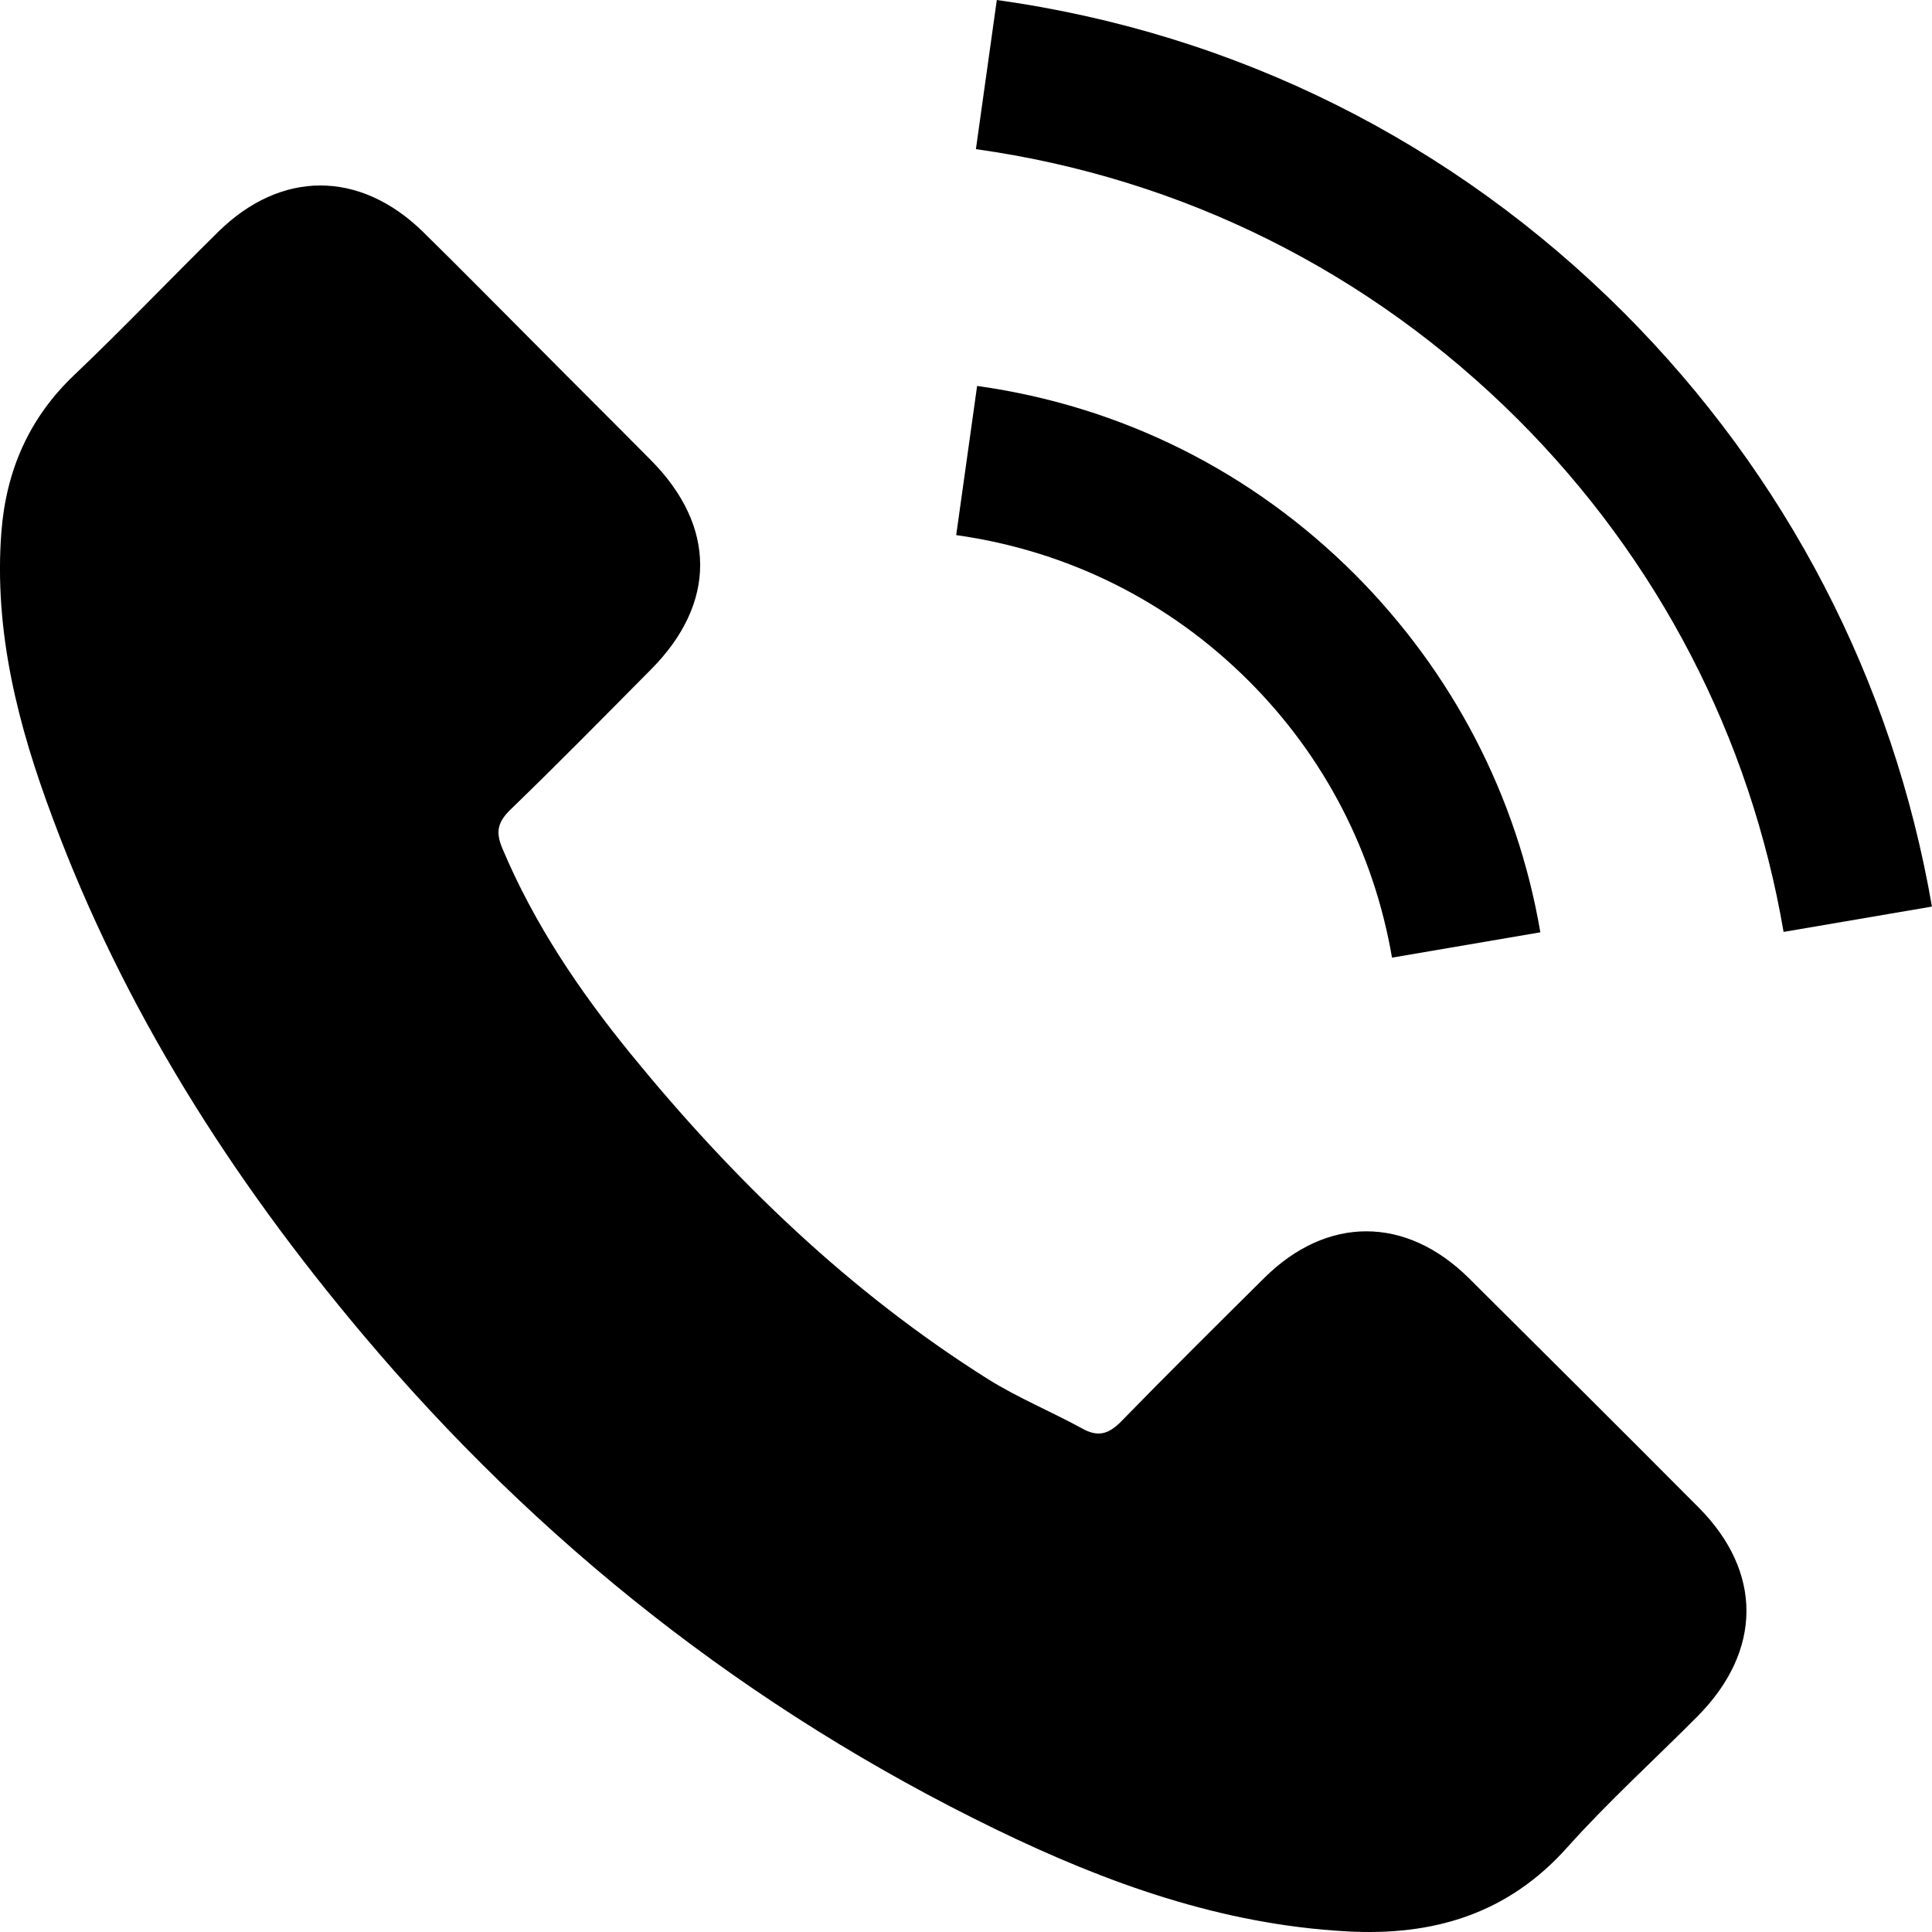
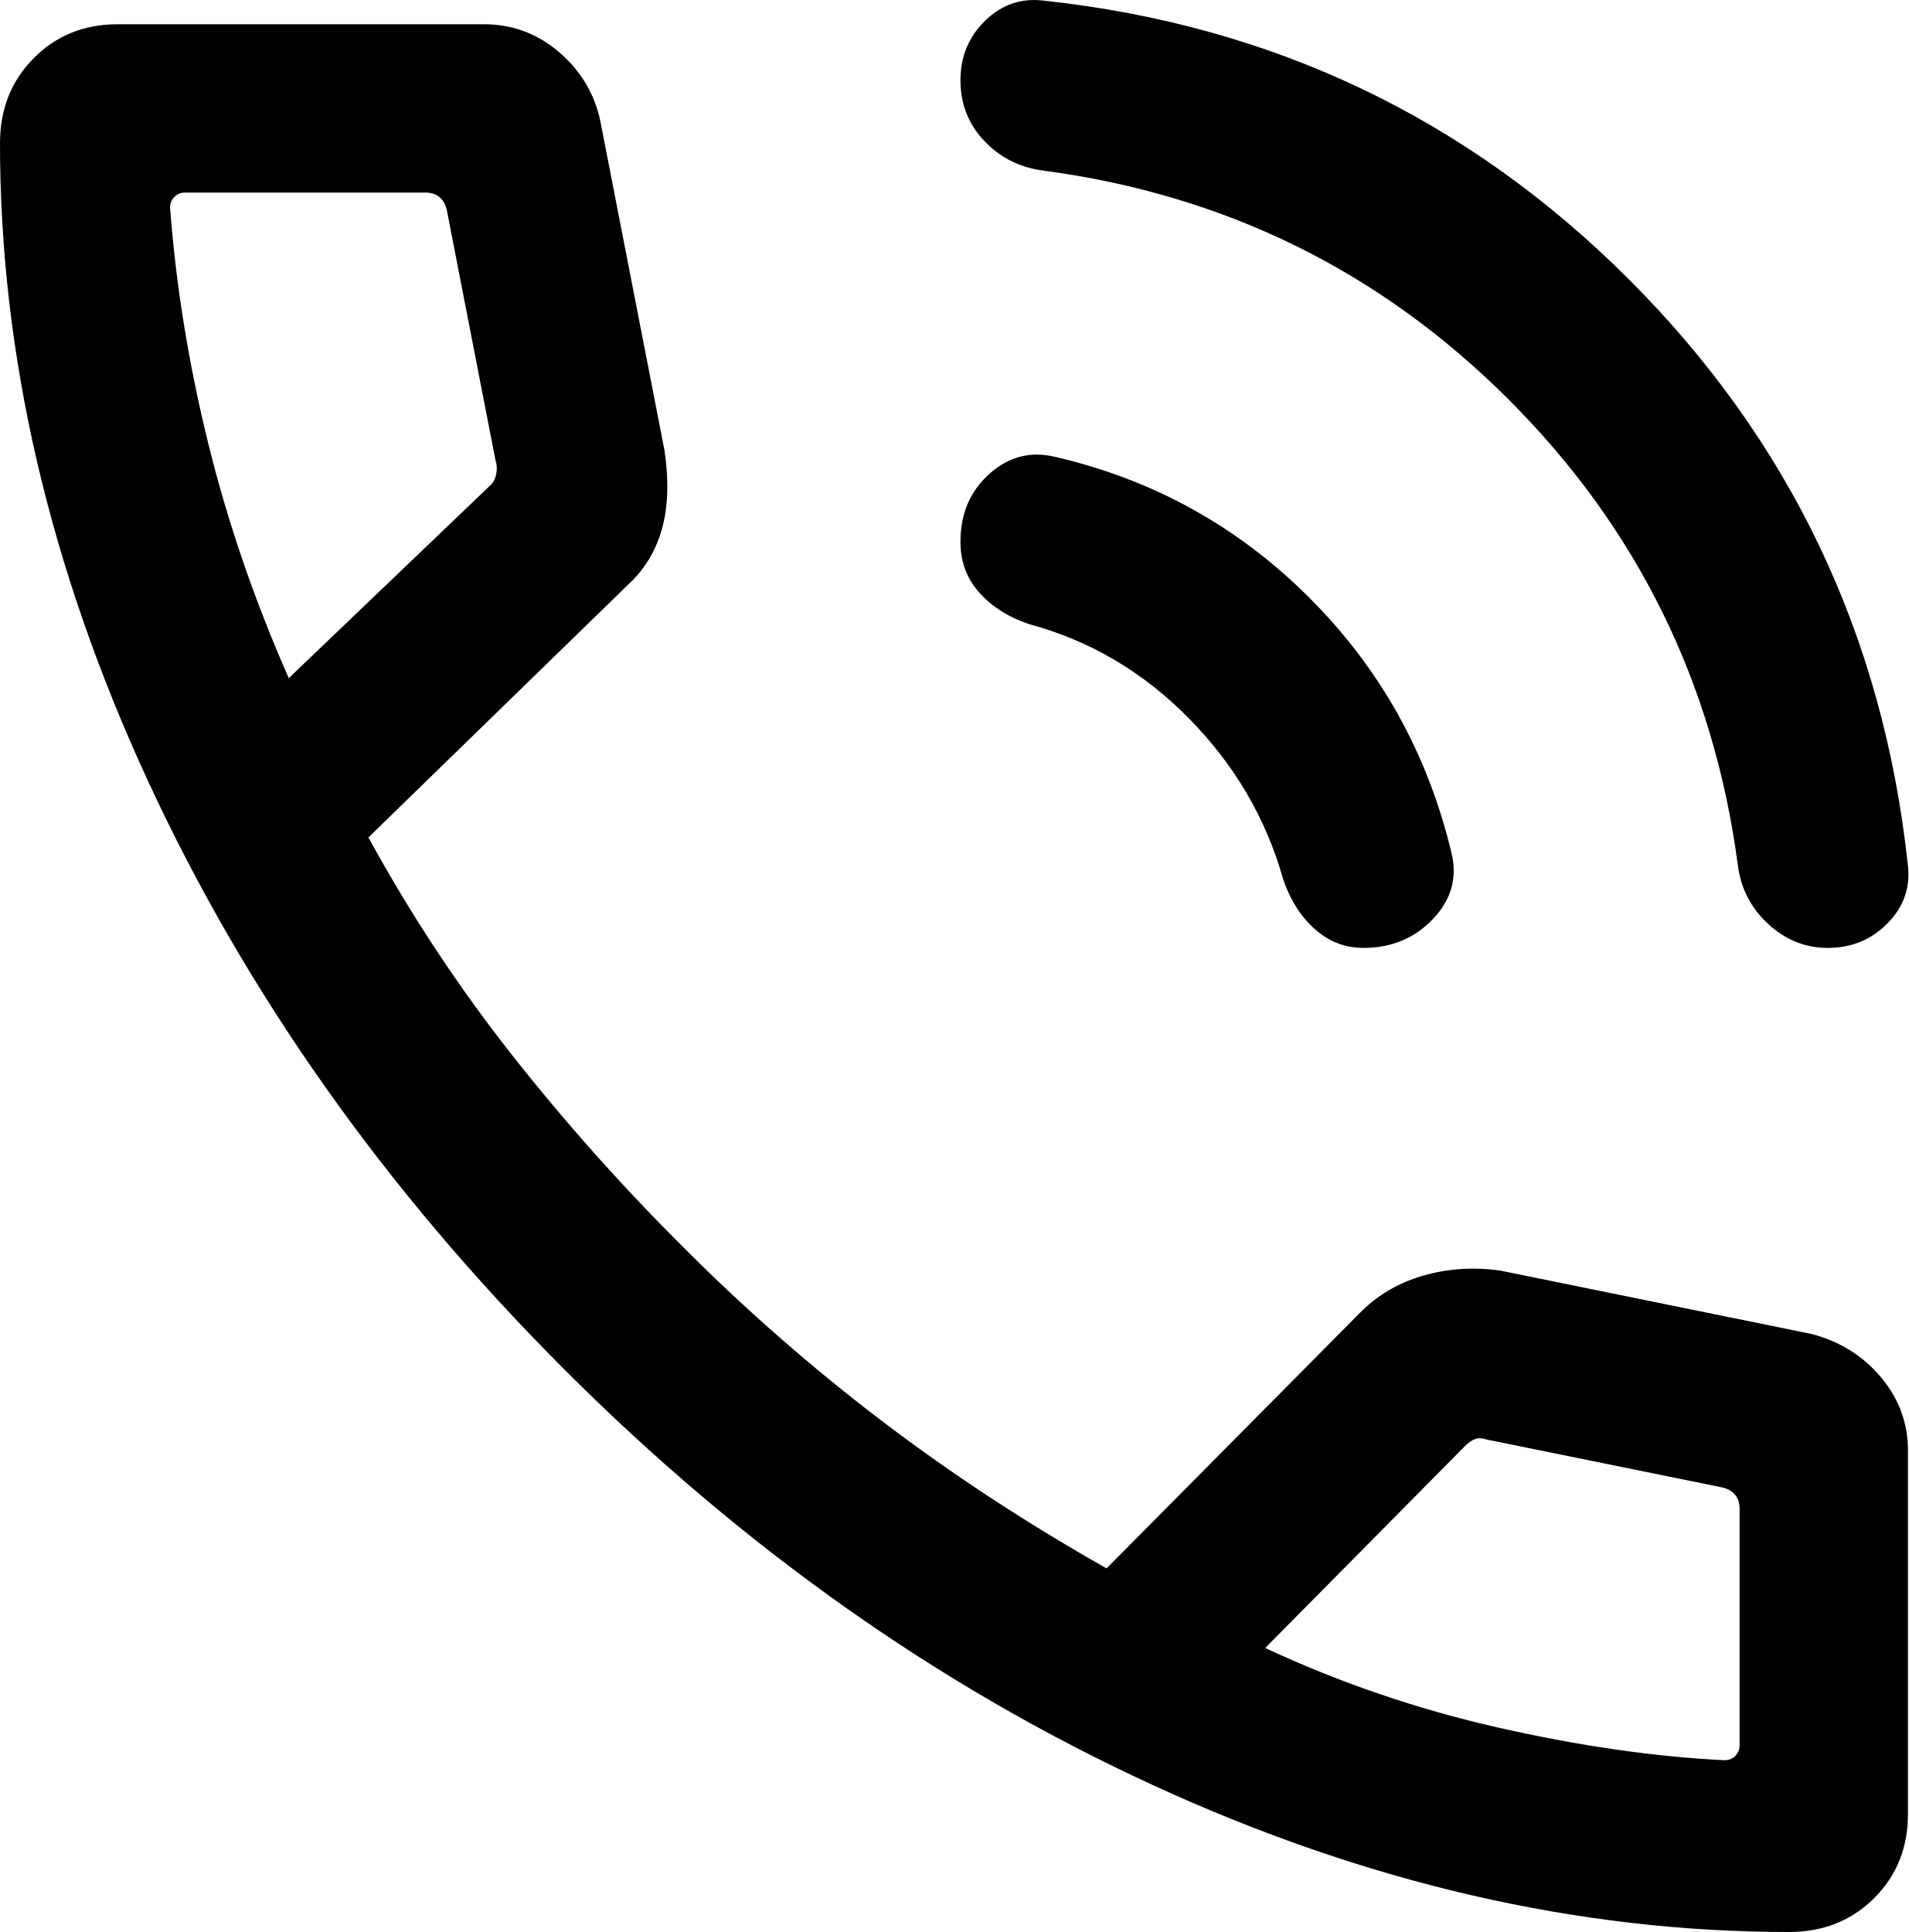
- <svg xmlns="http://www.w3.org/2000/svg" viewBox="0.01 0 480.55 480.56" fill="currentColor">
-   <g>
-     <path d="M365.354,317.9c-15.7-15.5-35.3-15.5-50.9,0c-11.9,11.8-23.8,23.6-35.5,35.6c-3.2,3.3-5.9,4-9.8,1.8    c-7.7-4.2-15.9-7.6-23.3-12.2c-34.5-21.7-63.4-49.6-89-81c-12.7-15.6-24-32.3-31.9-51.1c-1.6-3.8-1.3-6.3,1.8-9.4    c11.9-11.5,23.5-23.3,35.2-35.1c16.3-16.4,16.3-35.6-0.1-52.1c-9.3-9.4-18.6-18.6-27.9-28c-9.6-9.6-19.1-19.3-28.8-28.8    c-15.7-15.3-35.3-15.3-50.9,0.1c-12,11.8-23.5,23.9-35.7,35.5c-11.3,10.7-17,23.8-18.2,39.1c-1.9,24.9,4.2,48.4,12.8,71.3    c17.6,47.4,44.4,89.5,76.9,128.1c43.9,52.2,96.3,93.5,157.6,123.3c27.6,13.4,56.2,23.7,87.3,25.4c21.4,1.2,40-4.2,54.9-20.9    c10.2-11.4,21.7-21.8,32.5-32.7c16-16.2,16.1-35.8,0.2-51.8C403.554,355.9,384.454,336.9,365.354,317.9z" />
-     <path d="M346.254,238.2l36.9-6.3c-5.8-33.9-21.8-64.6-46.1-89c-25.7-25.7-58.2-41.9-94-46.9l-5.2,37.1    c27.7,3.9,52.9,16.4,72.8,36.3C329.454,188.2,341.754,212,346.254,238.2z" />
-     <path d="M403.954,77.8c-42.6-42.6-96.5-69.5-156-77.8l-5.2,37.1c51.4,7.2,98,30.5,134.8,67.2c34.9,34.9,57.8,79,66.1,127.5    l36.9-6.3C470.854,169.3,444.354,118.3,403.954,77.8z" />
-   </g>
+ <svg xmlns="http://www.w3.org/2000/svg" fill="currentColor" viewBox="140 -828.64 680.18 688.64">
+   <path d="M791.43-490.77q-12.05 0-21.34-8.62-9.3-8.63-10.78-21.38-13-96.85-81.58-165.42-68.58-68.58-165.42-81.58-12.75-1.5-21.38-10.5-8.62-9-8.62-21.75t8.92-21.36q8.92-8.62 21.08-7 122.15 13.23 208.27 99.34 86.11 86.12 99.34 208.27 1.62 12.15-7.04 21.08-8.66 8.92-21.45 8.92Zm-165.5 0q-9.78 0-17.31-6.69-7.54-6.69-11.31-17.85-9.16-32.46-33.58-57.27-24.42-24.81-56.88-33.57-11.16-3.77-17.85-11.29-6.69-7.52-6.69-18.05 0-15.05 10.34-24.28 10.35-9.23 23.5-6 52.54 12.2 90.54 50.22 38 38.01 50.62 90.93 3.23 13.16-6.55 23.5-9.78 10.35-24.83 10.35ZM777.61-140q-113.07 0-227.19-52.58-114.11-52.58-209.69-148.34-95.57-95.77-148.15-209.7Q140-664.54 140-777.61q0-18.17 12-30.28T182-820h130.46q15.15 0 26.73 9.89 11.58 9.88 14.73 24.42L376.85-668q2.38 16.38-1 28.15-3.39 11.77-12.16 19.77l-92.38 89.93q22.3 40.84 50.96 77.27 28.65 36.42 62.04 69.57 32.92 32.93 70 61.16 37.08 28.23 80.08 52.54l89.76-90.54q9.39-9.77 22.74-13.7 13.34-3.92 27.73-1.92l111.07 22.62q15.15 4 24.73 15.46t9.58 26V-182q0 18-12.11 30t-30.28 12ZM242.92-586.92l71.39-68.31q1.92-1.54 2.5-4.23.58-2.69-.19-5l-17.39-89.39q-.77-3.07-2.69-4.61-1.92-1.54-5-1.54H206q-2.31 0-3.85 1.54-1.53 1.54-1.53 3.85 3.07 41 13.42 83.3 10.34 42.31 28.88 84.39Zm348 345.69q39.77 18.54 82.96 28.35 43.2 9.8 80.73 11.65 2.31 0 3.85-1.54t1.54-3.85v-84.15q0-3.08-1.54-5t-4.61-2.69l-84-17.08q-2.31-.77-4.04-.19-1.73.58-3.66 2.5l-71.23 72Zm-348-345.69Zm348 345.69Z" />
</svg>
